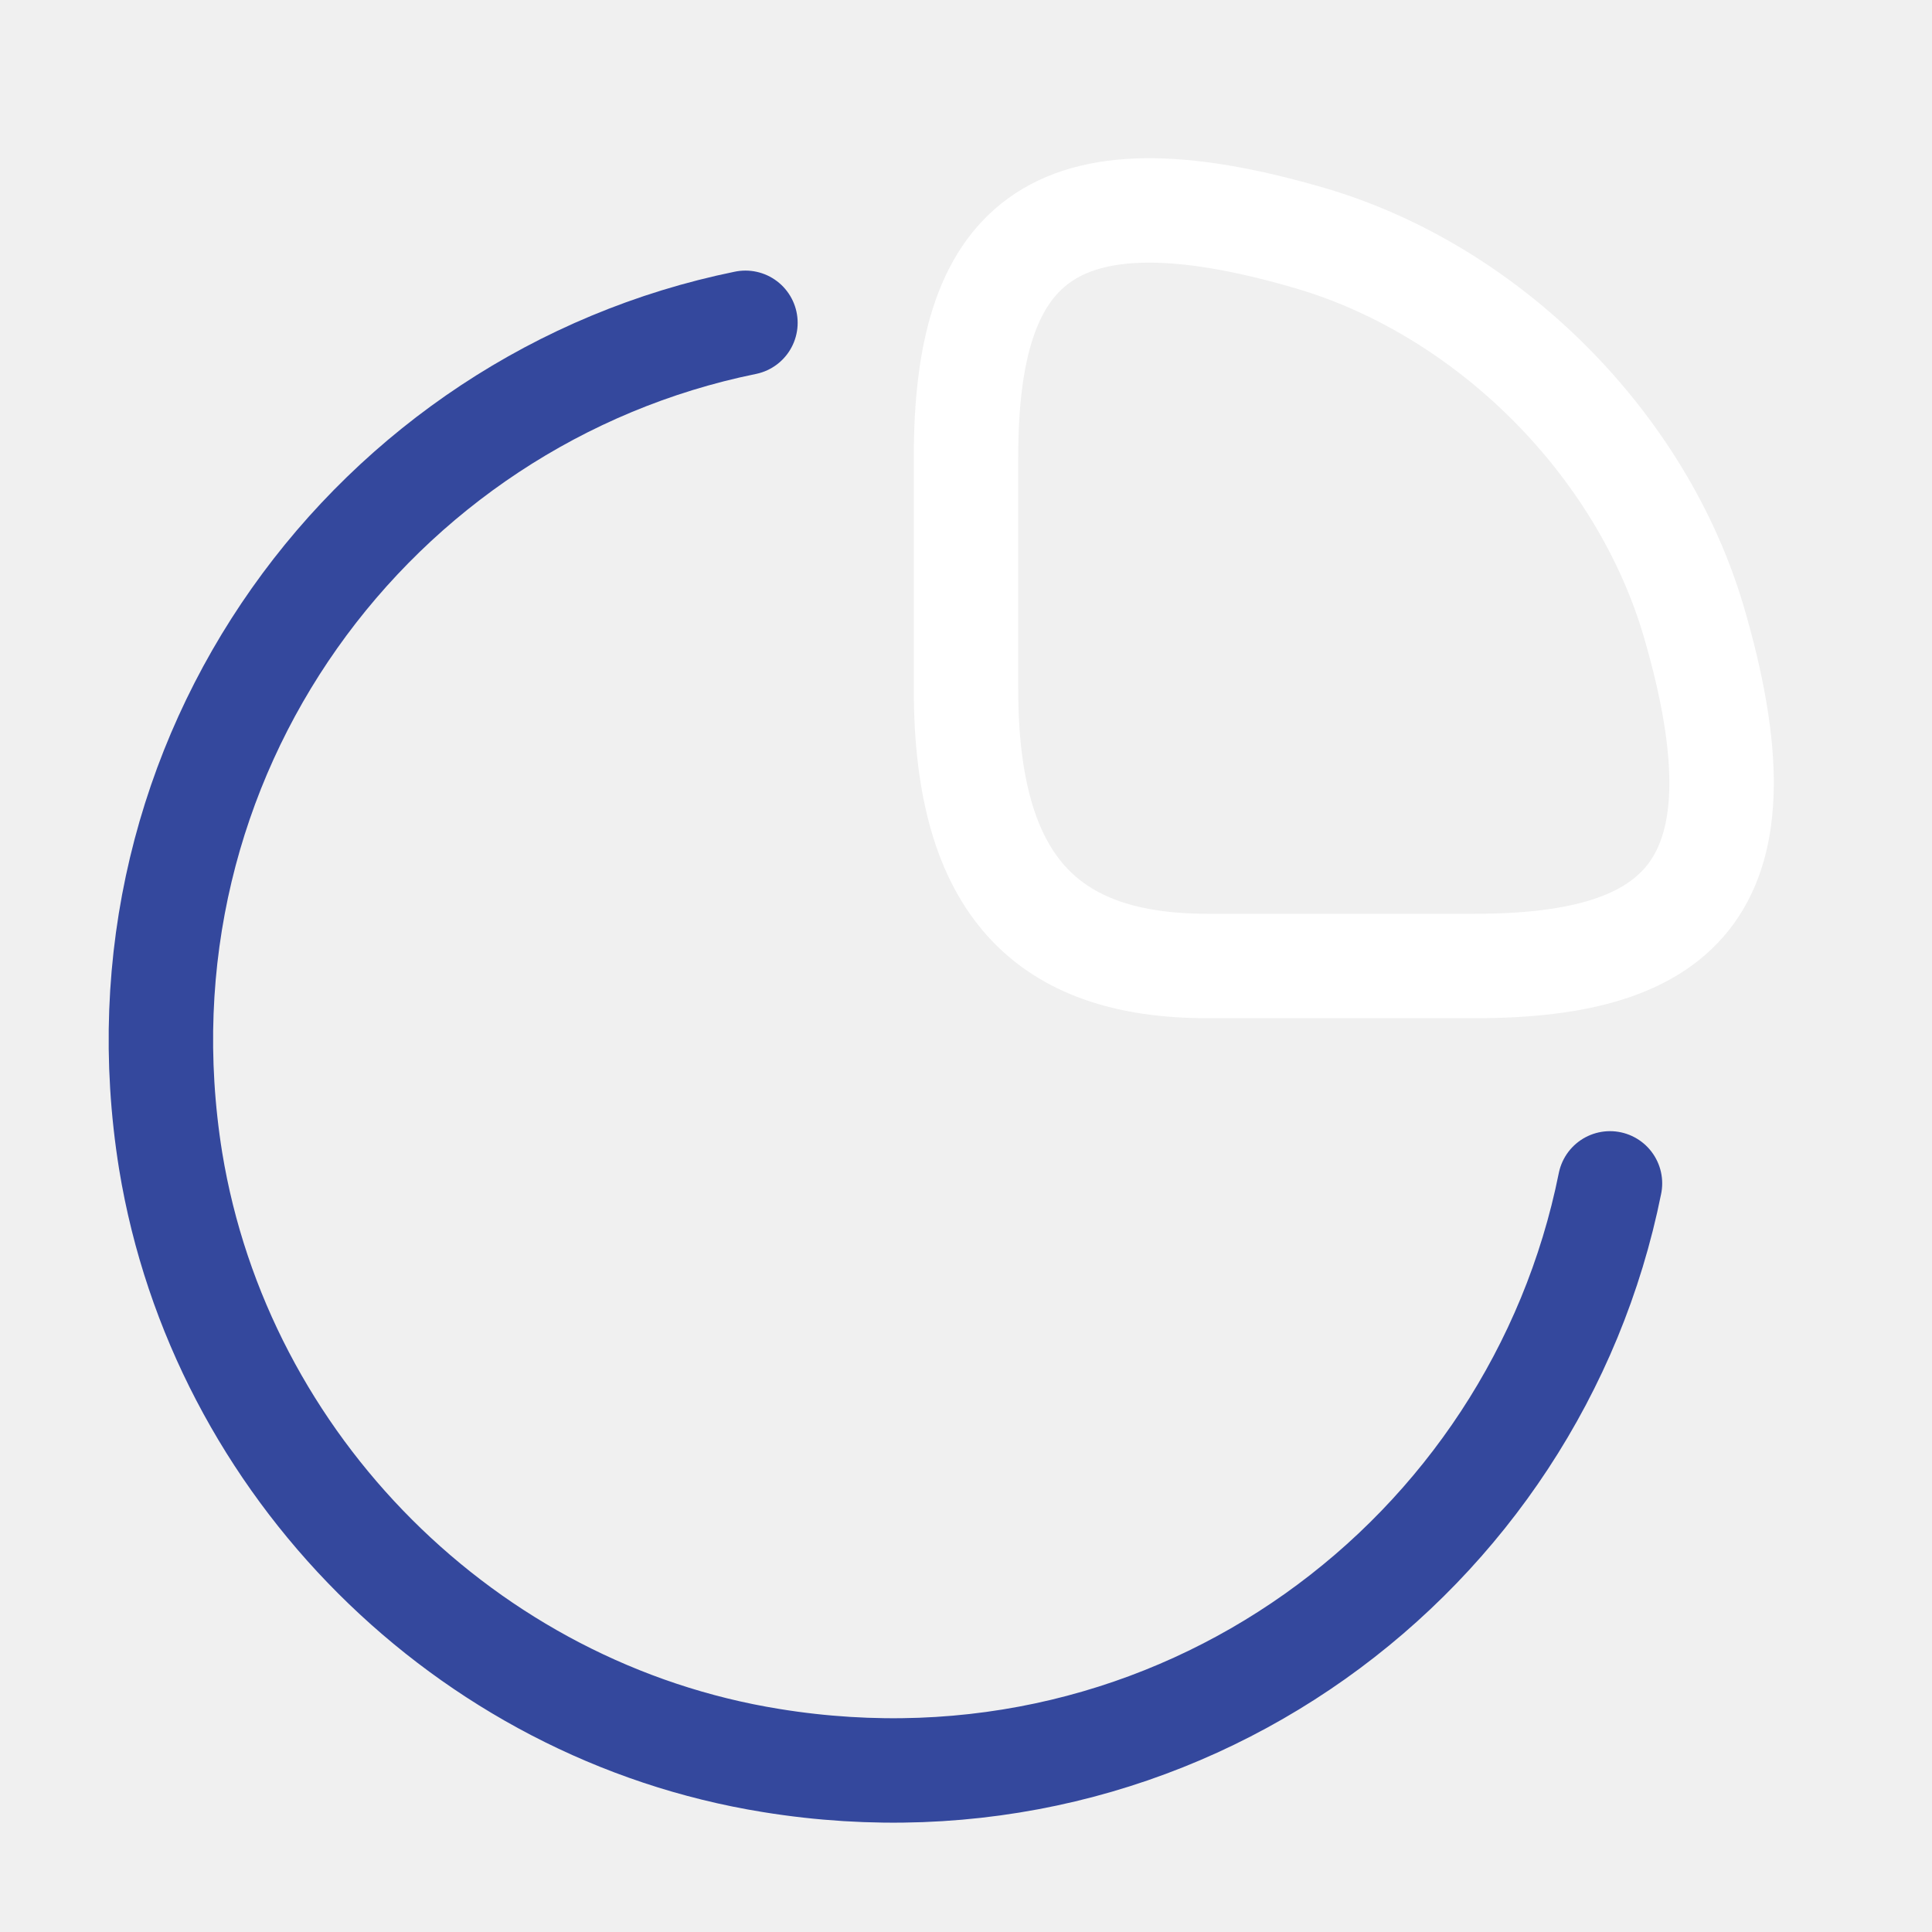
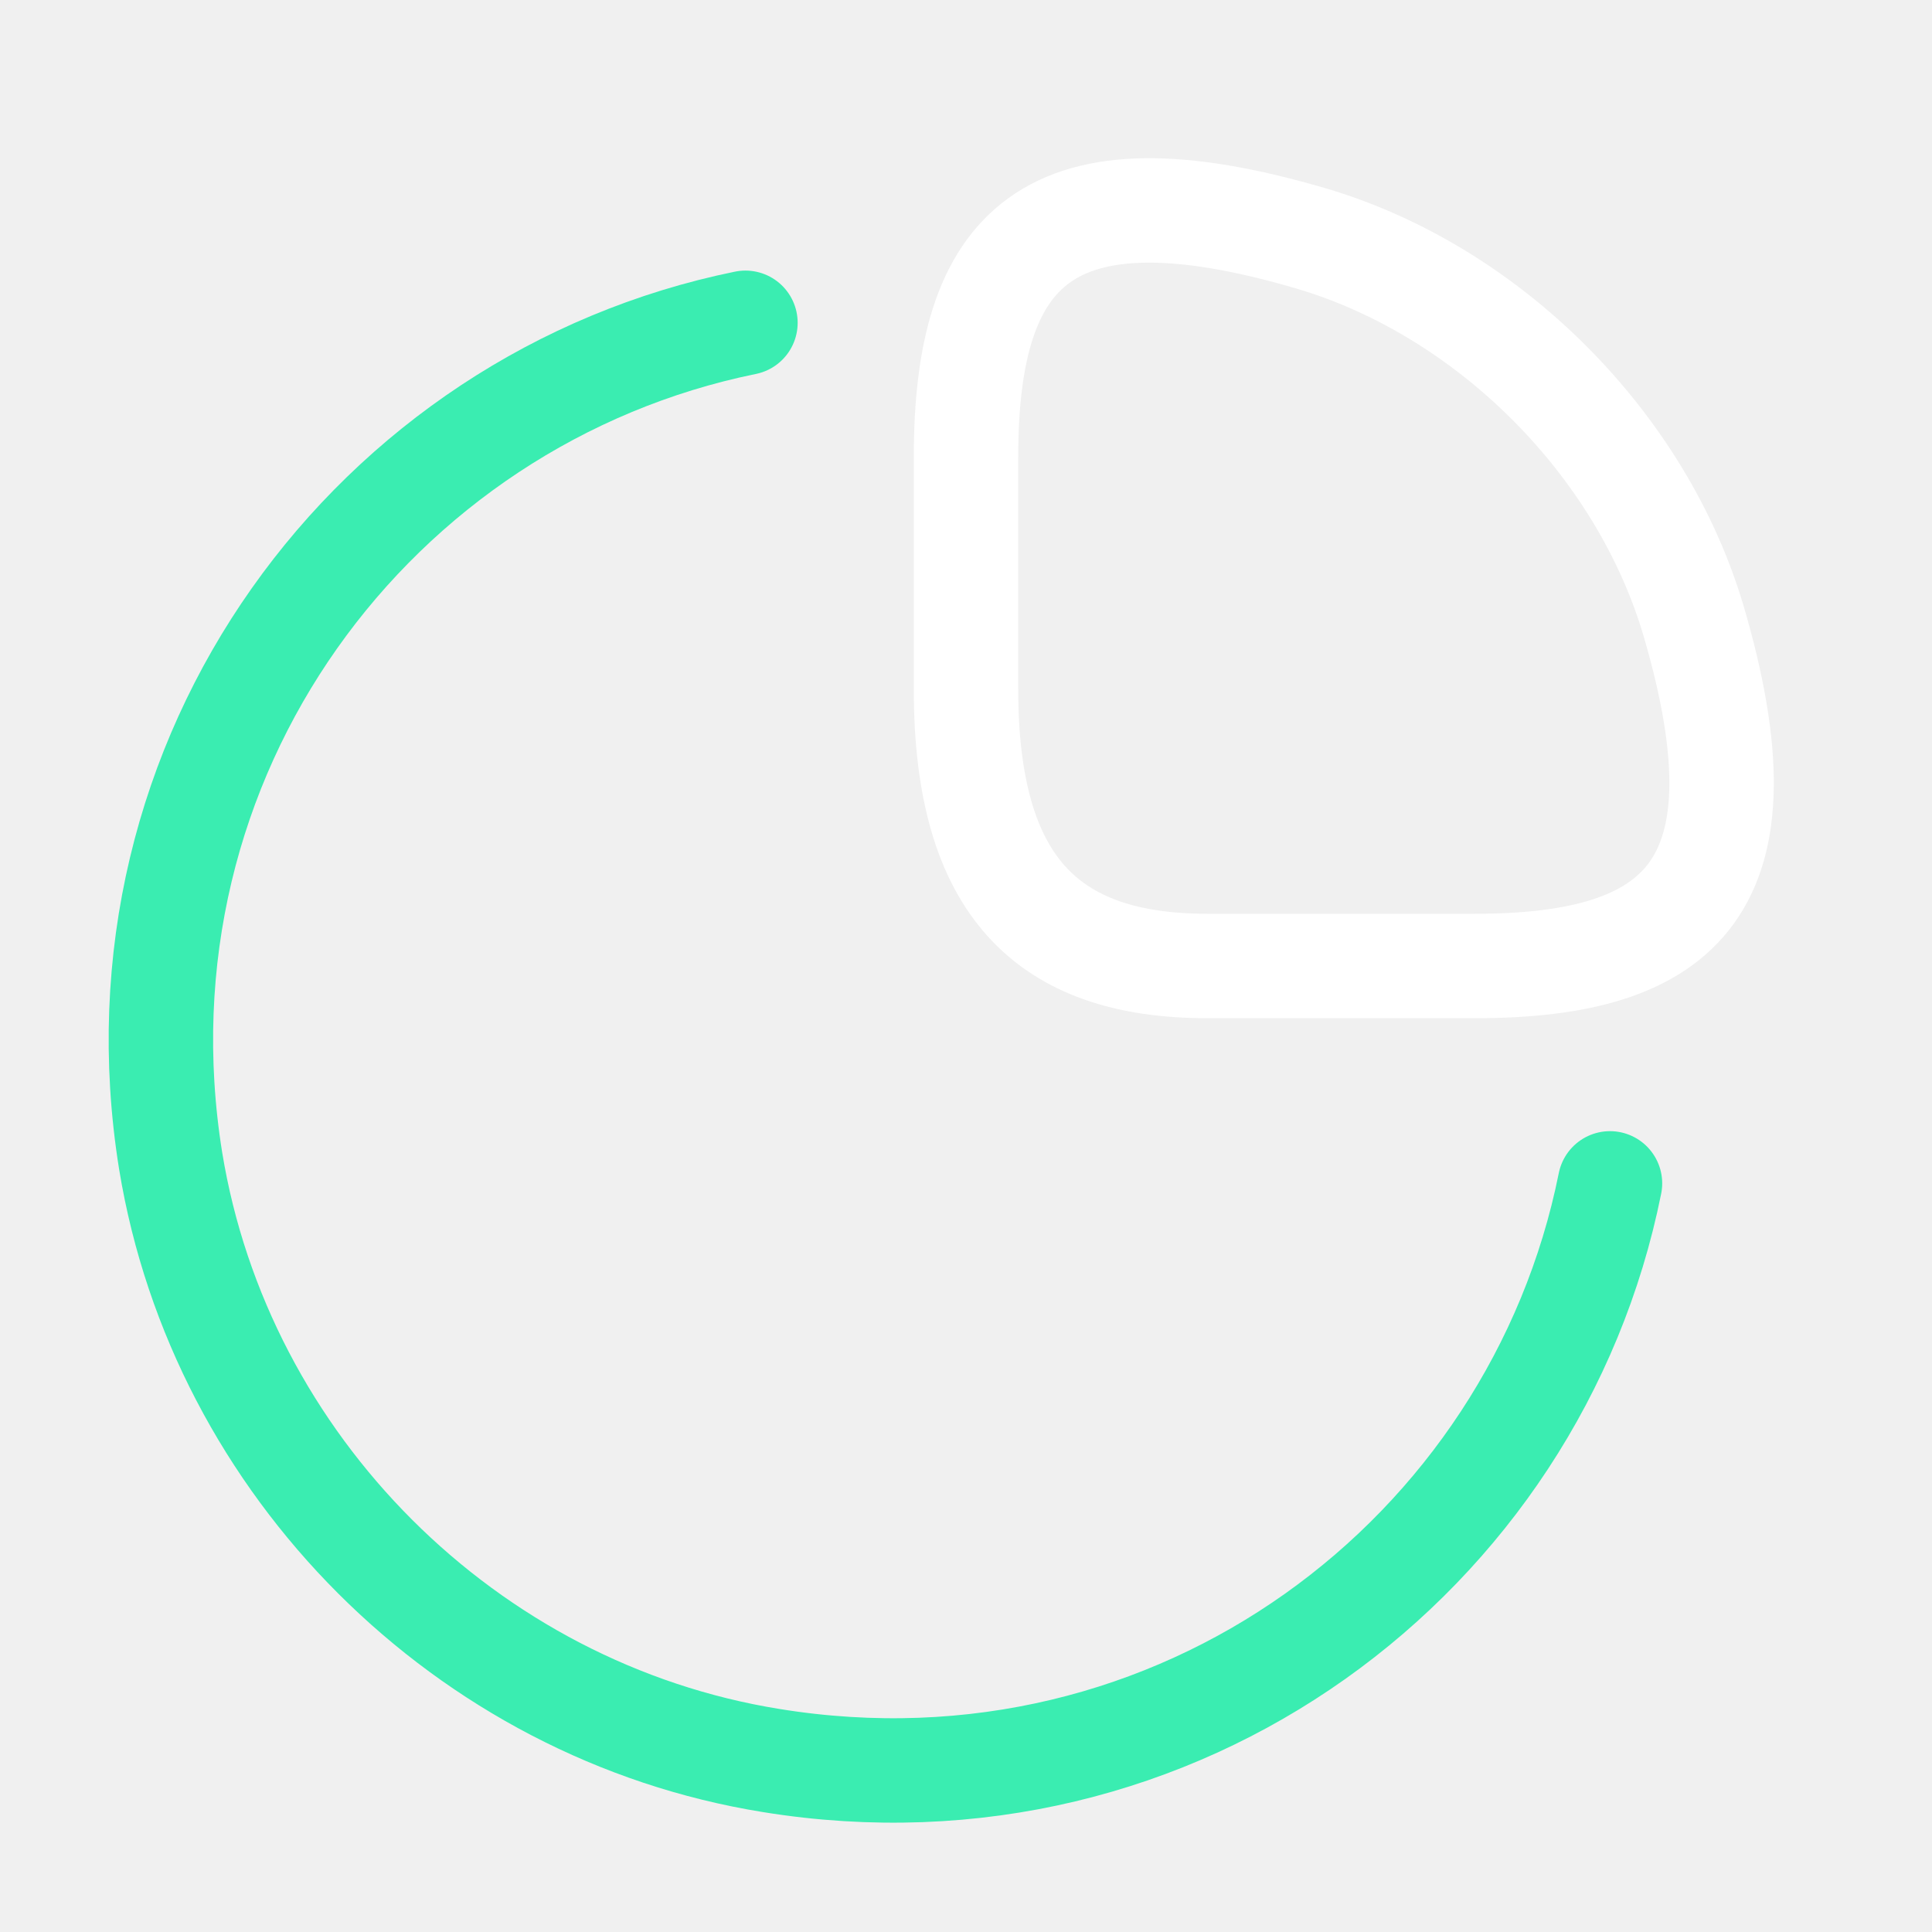
<svg xmlns="http://www.w3.org/2000/svg" width="37" height="37" viewBox="0 0 37 37" fill="none">
  <path d="M28.243 18.5C32.252 18.5 33.917 16.958 32.437 11.902C31.435 8.495 28.505 5.565 25.098 4.563C20.042 3.083 18.5 4.748 18.5 8.757V13.197C18.5 16.958 20.042 18.5 23.125 18.5H28.243Z" stroke="white" stroke-width="2" stroke-linecap="round" stroke-linejoin="round" />
-   <path d="M30.833 22.663C29.4 29.8 22.555 34.98 14.769 33.716C8.926 32.776 4.224 28.074 3.268 22.231C2.02 14.476 7.169 7.631 14.276 6.182" stroke="#34489d" stroke-width="2" stroke-linecap="round" stroke-linejoin="round" />
+   <path d="M30.833 22.663C29.4 29.8 22.555 34.98 14.769 33.716C8.926 32.776 4.224 28.074 3.268 22.231C2.02 14.476 7.169 7.631 14.276 6.182" stroke="#3AEDB1" stroke-width="2" stroke-linecap="round" stroke-linejoin="round" />
</svg>
